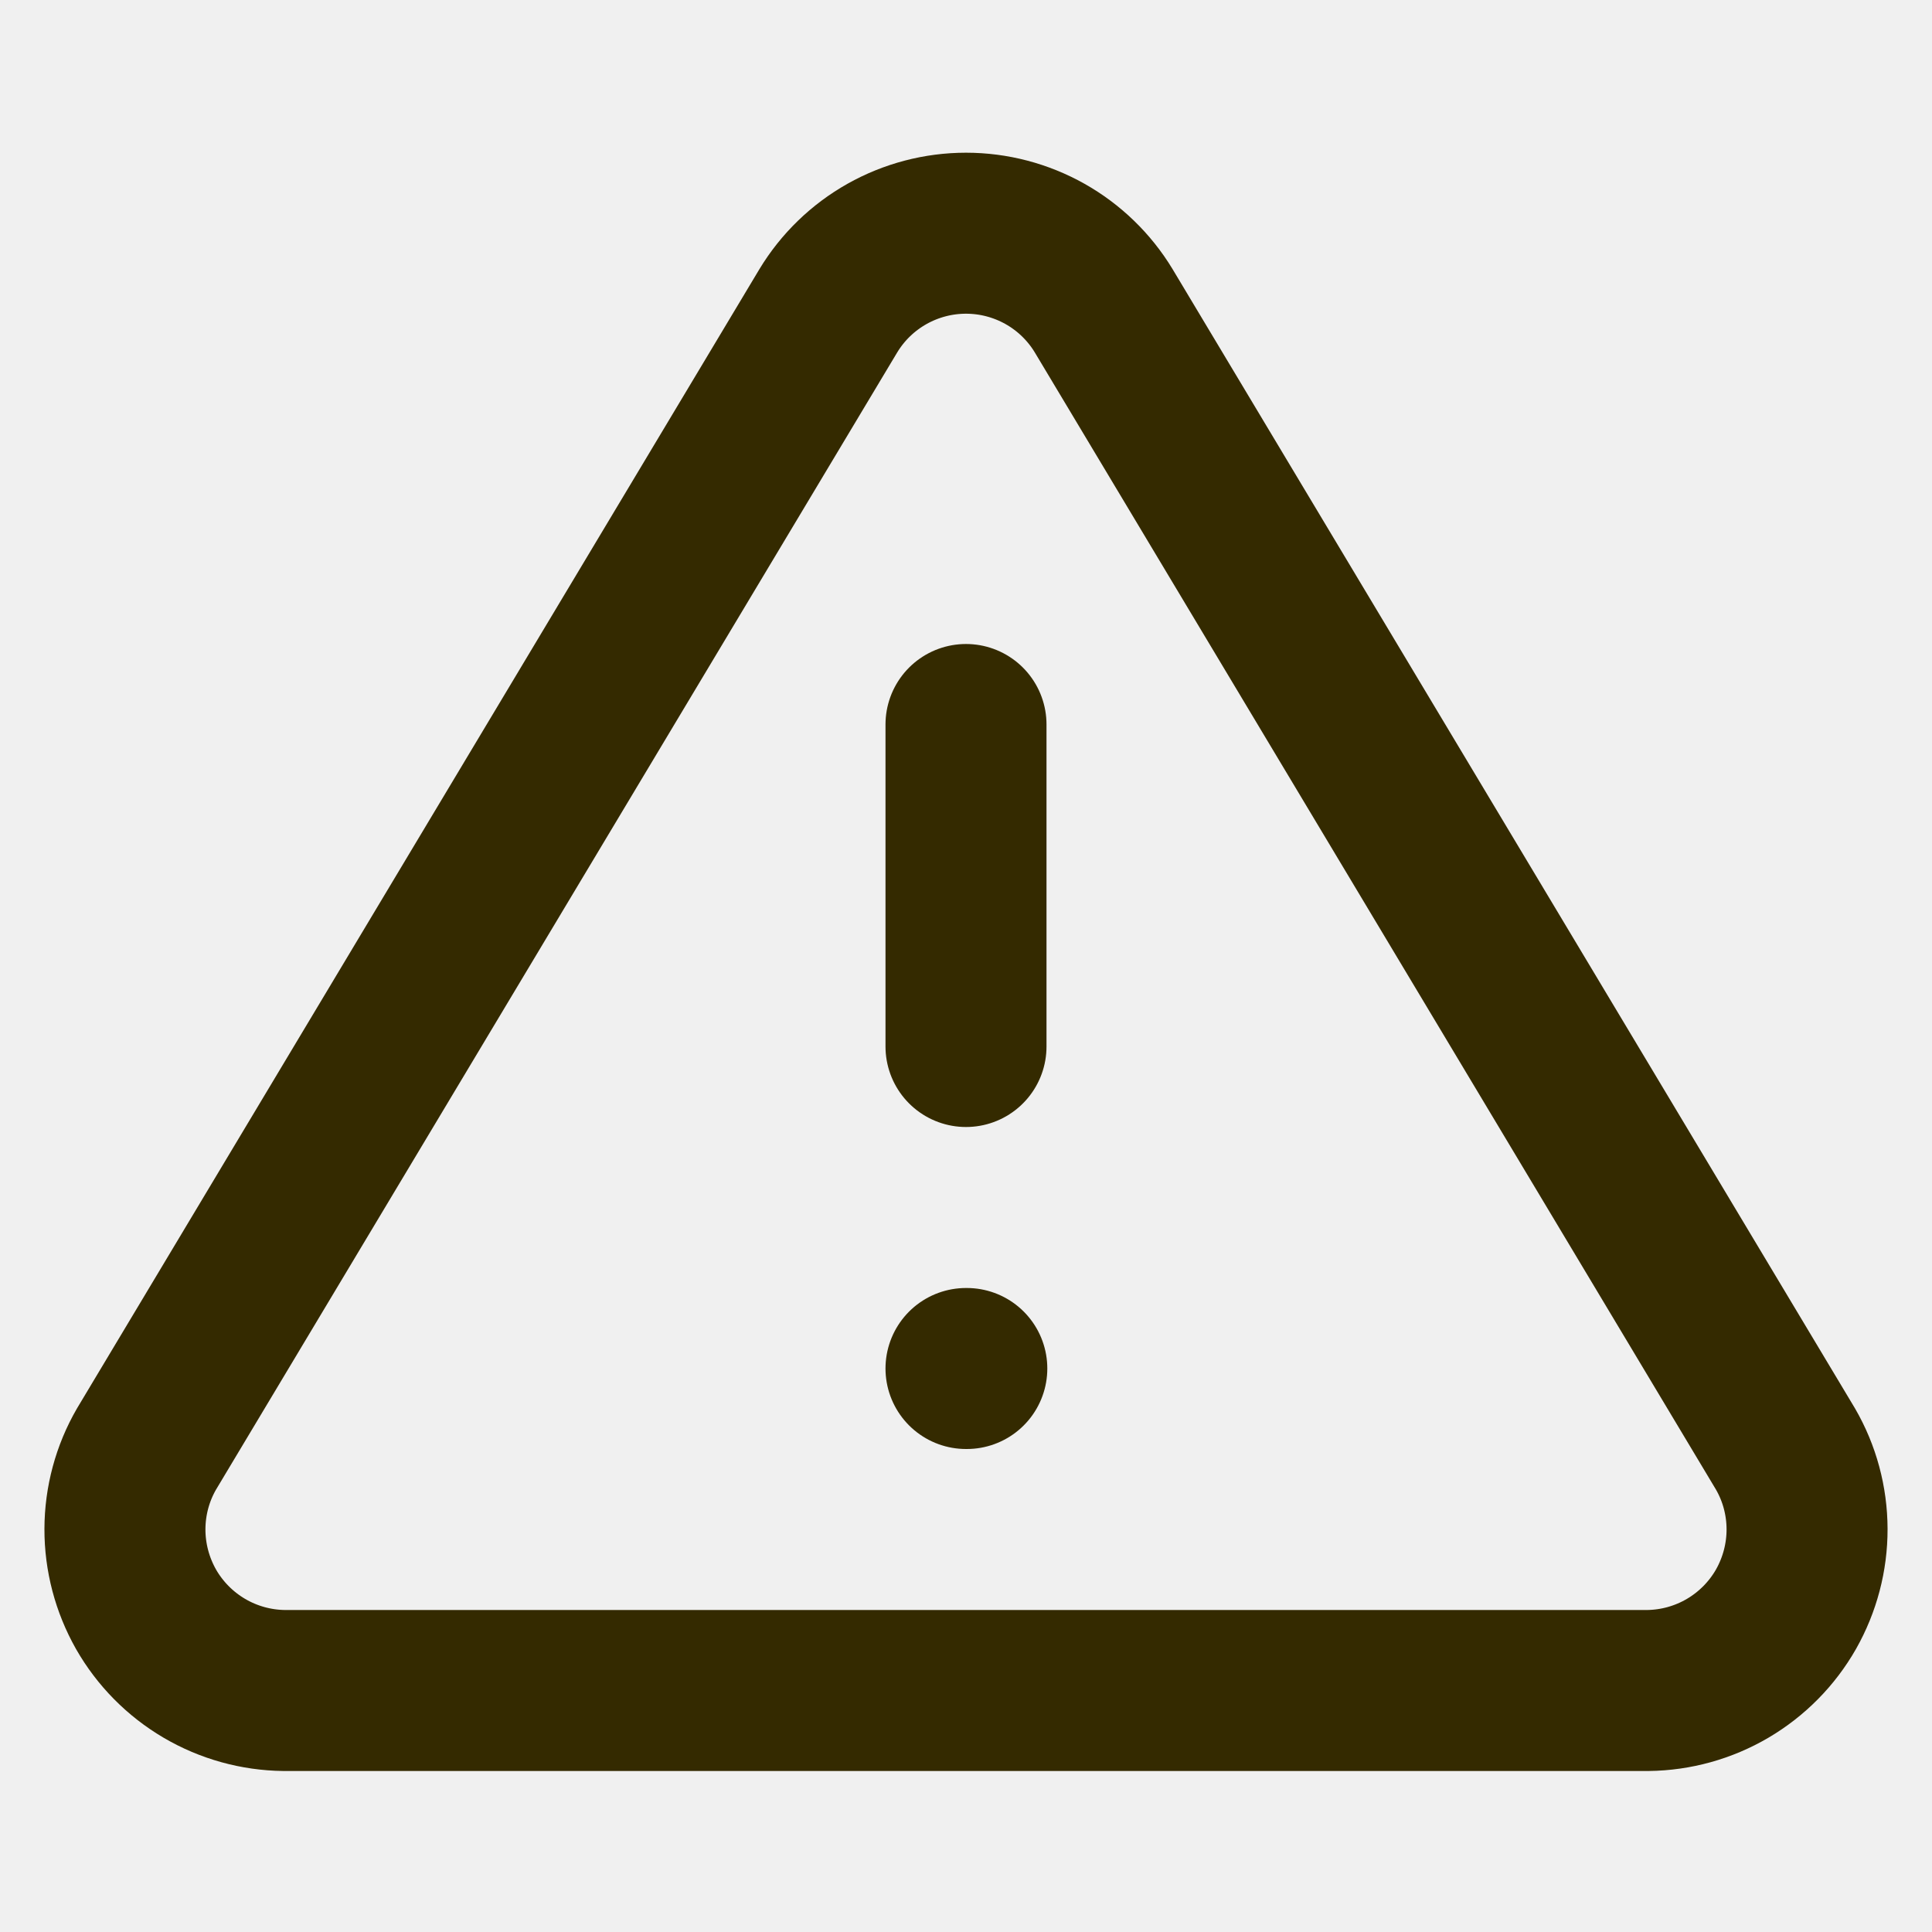
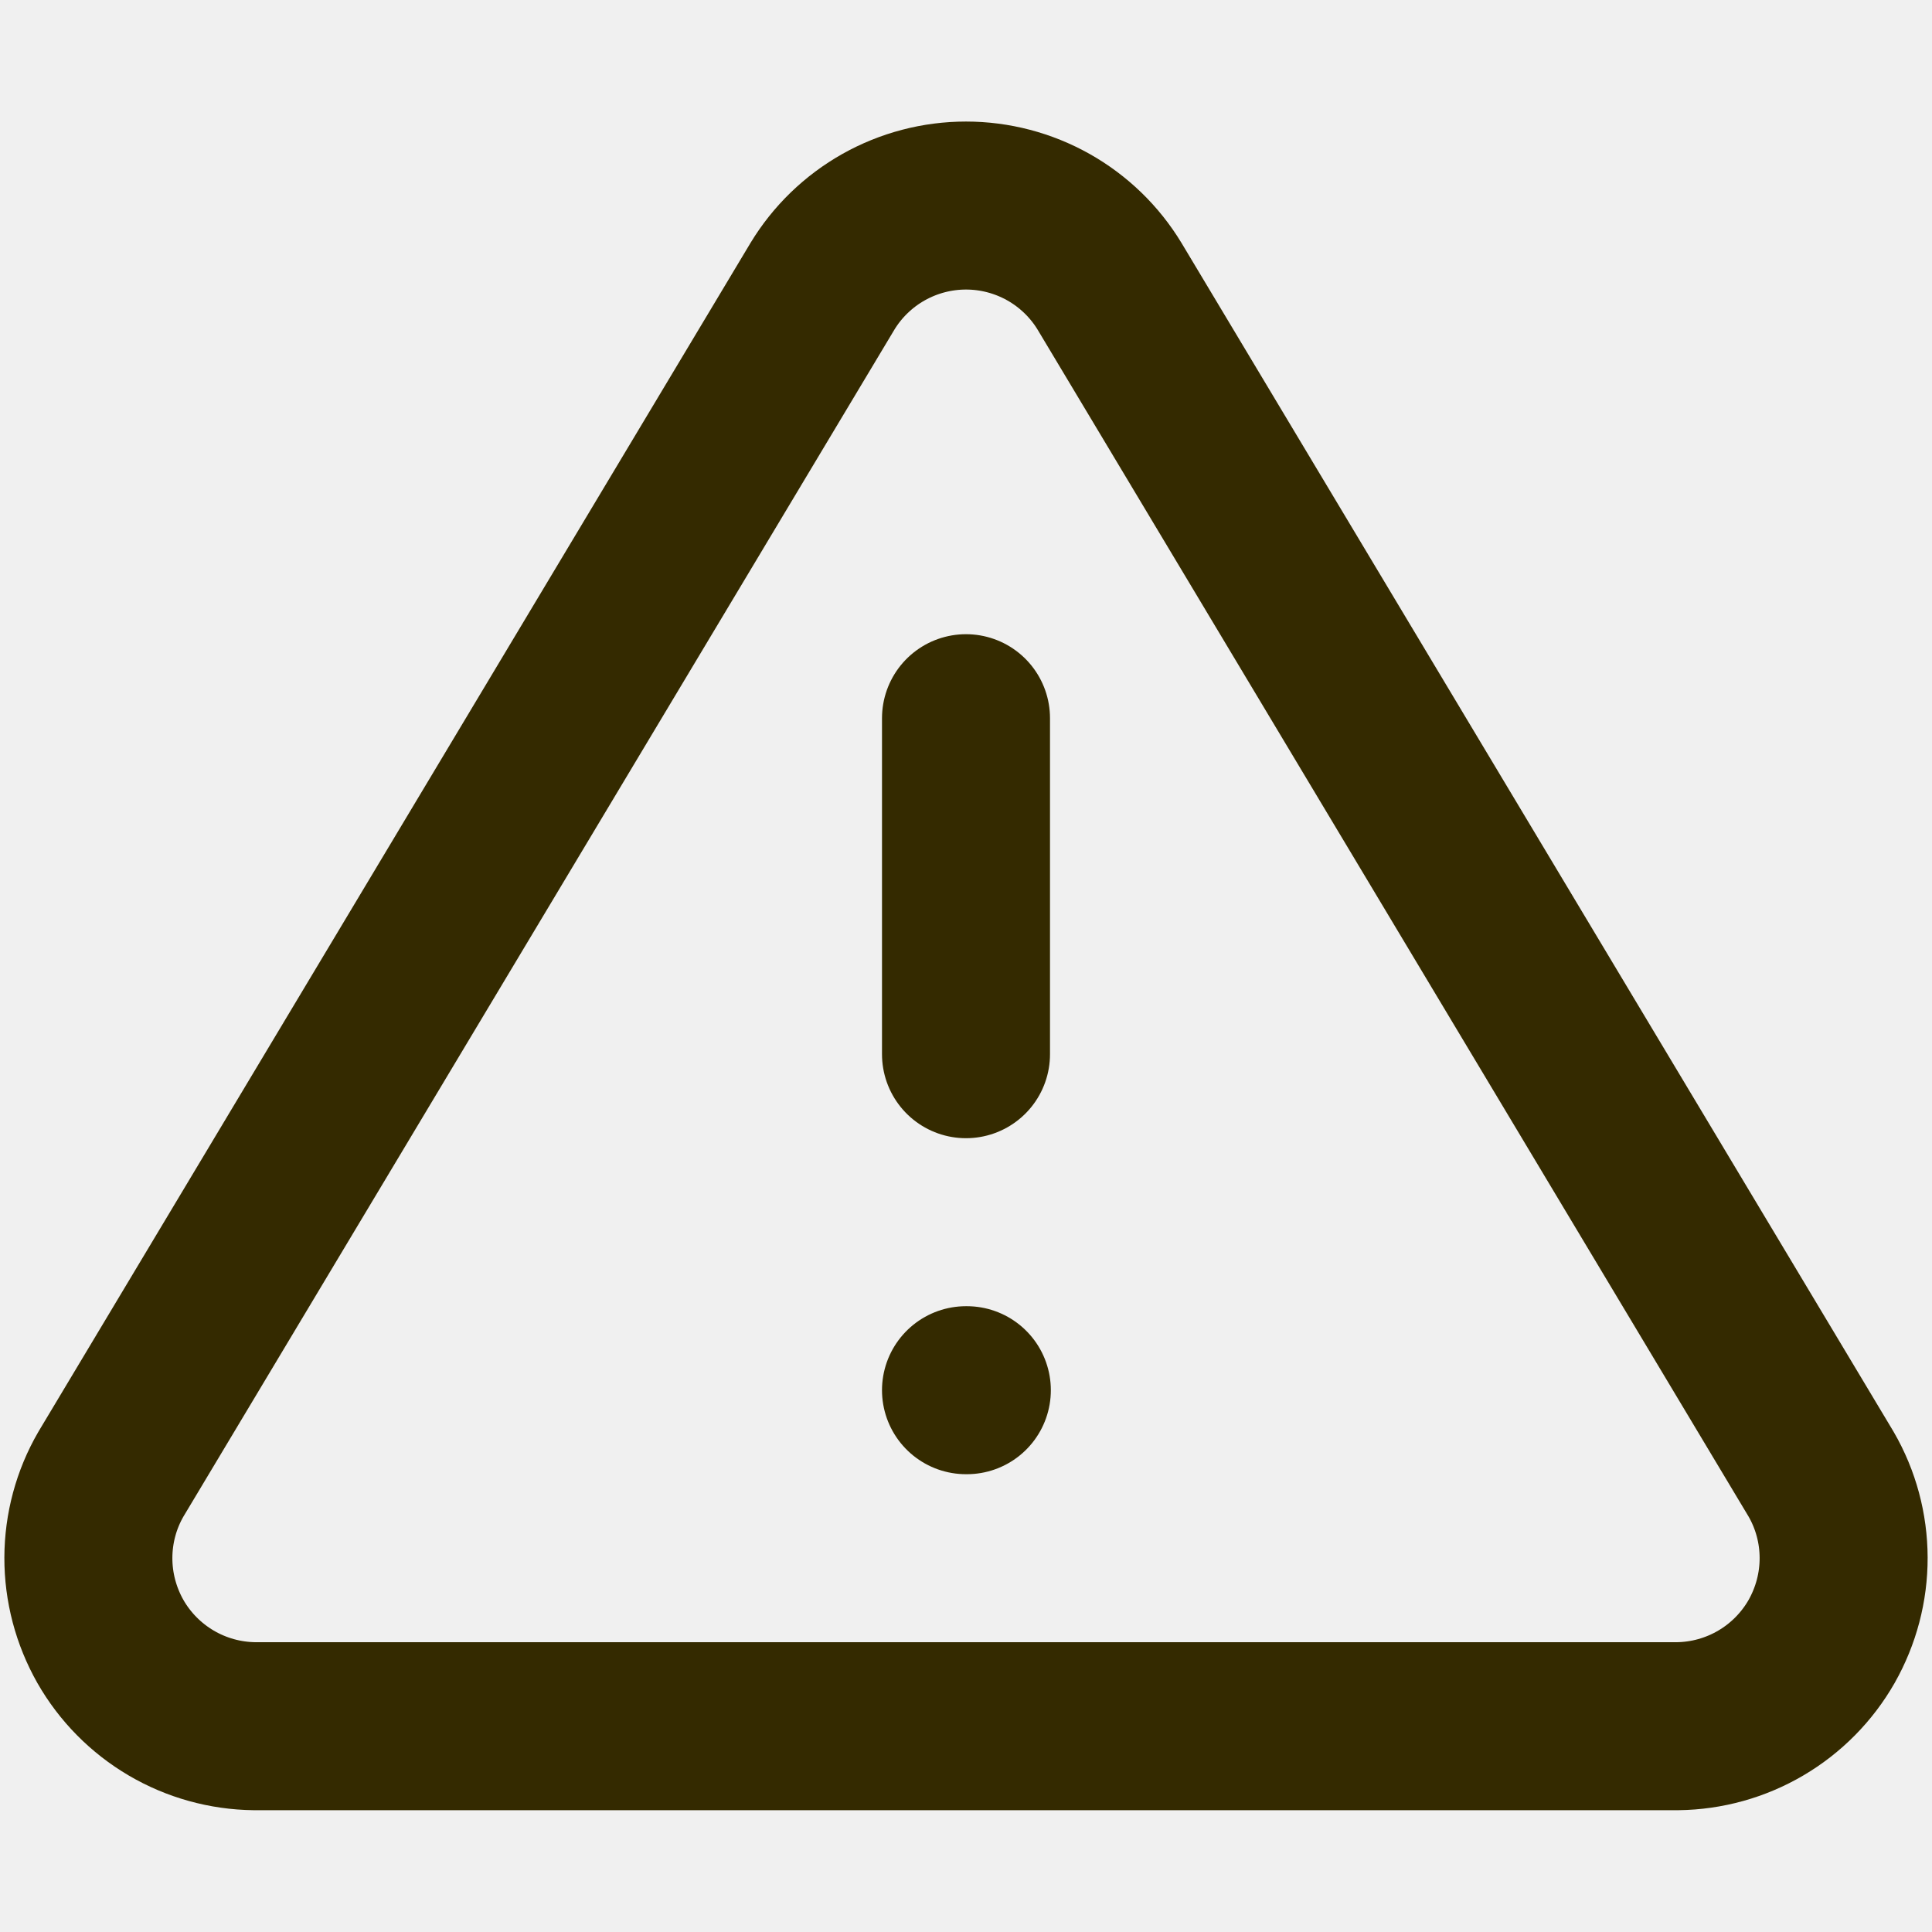
- <svg xmlns="http://www.w3.org/2000/svg" width="24" height="24" viewBox="0 0 24 24" fill="none">
+ <svg xmlns="http://www.w3.org/2000/svg" width="24" height="24" viewBox="0.5 1.9 23 20.1" fill="none">
  <g clip-path="url(#clip0_3885_789)">
    <path d="M10.29 3.86L1.82 18C1.645 18.302 1.553 18.645 1.552 18.994C1.551 19.344 1.642 19.687 1.814 19.991C1.987 20.294 2.237 20.547 2.538 20.724C2.839 20.901 3.181 20.996 3.53 21H20.47C20.819 20.996 21.161 20.901 21.462 20.724C21.763 20.547 22.013 20.294 22.186 19.991C22.358 19.687 22.449 19.344 22.448 18.994C22.447 18.645 22.355 18.302 22.18 18L13.71 3.86C13.532 3.566 13.281 3.323 12.981 3.154C12.682 2.986 12.344 2.897 12 2.897C11.656 2.897 11.318 2.986 11.019 3.154C10.719 3.323 10.468 3.566 10.29 3.86V3.86Z" stroke="#342A00" stroke-width="2" stroke-linecap="round" stroke-linejoin="round" />
    <path d="M12 17H12.01" stroke="#342A00" stroke-width="2" stroke-linecap="round" stroke-linejoin="round" />
    <path d="M12 9V13" stroke="#342A00" stroke-width="2" stroke-linecap="round" stroke-linejoin="round" />
  </g>
  <defs>
    <clipPath id="clip0_3885_789">
      <rect width="24" height="24" fill="white" />
    </clipPath>
  </defs>
</svg>
